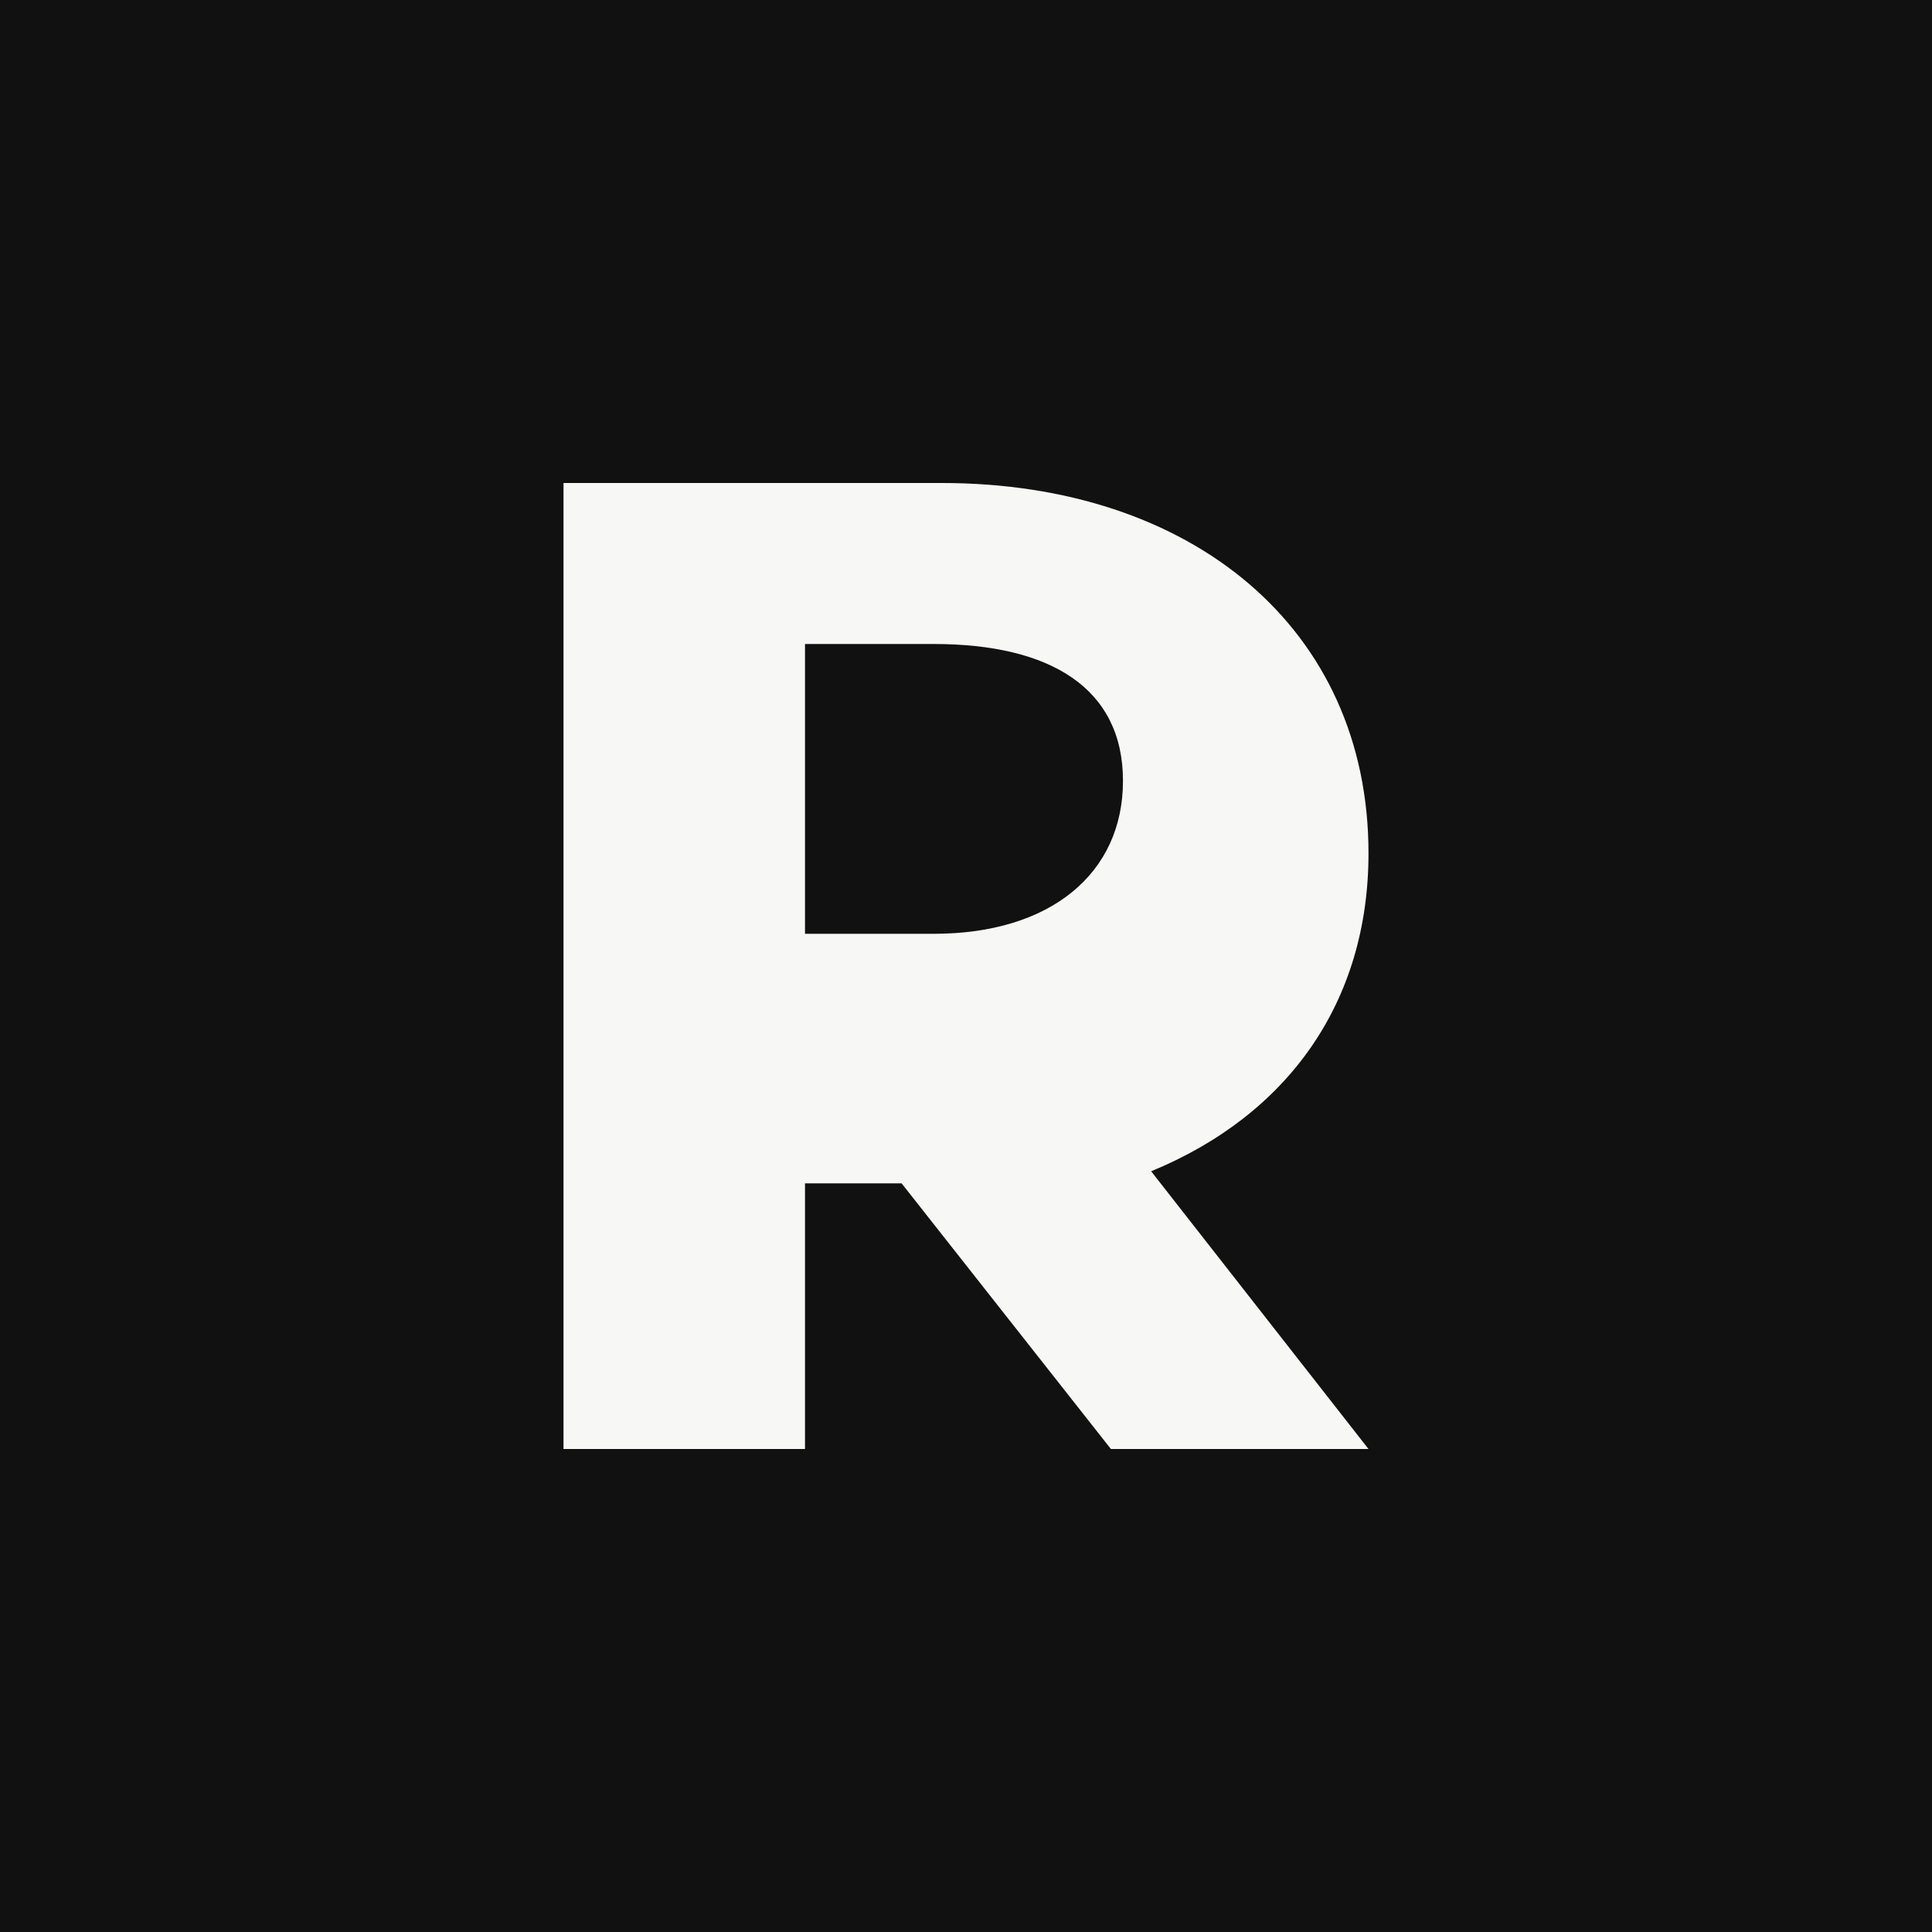
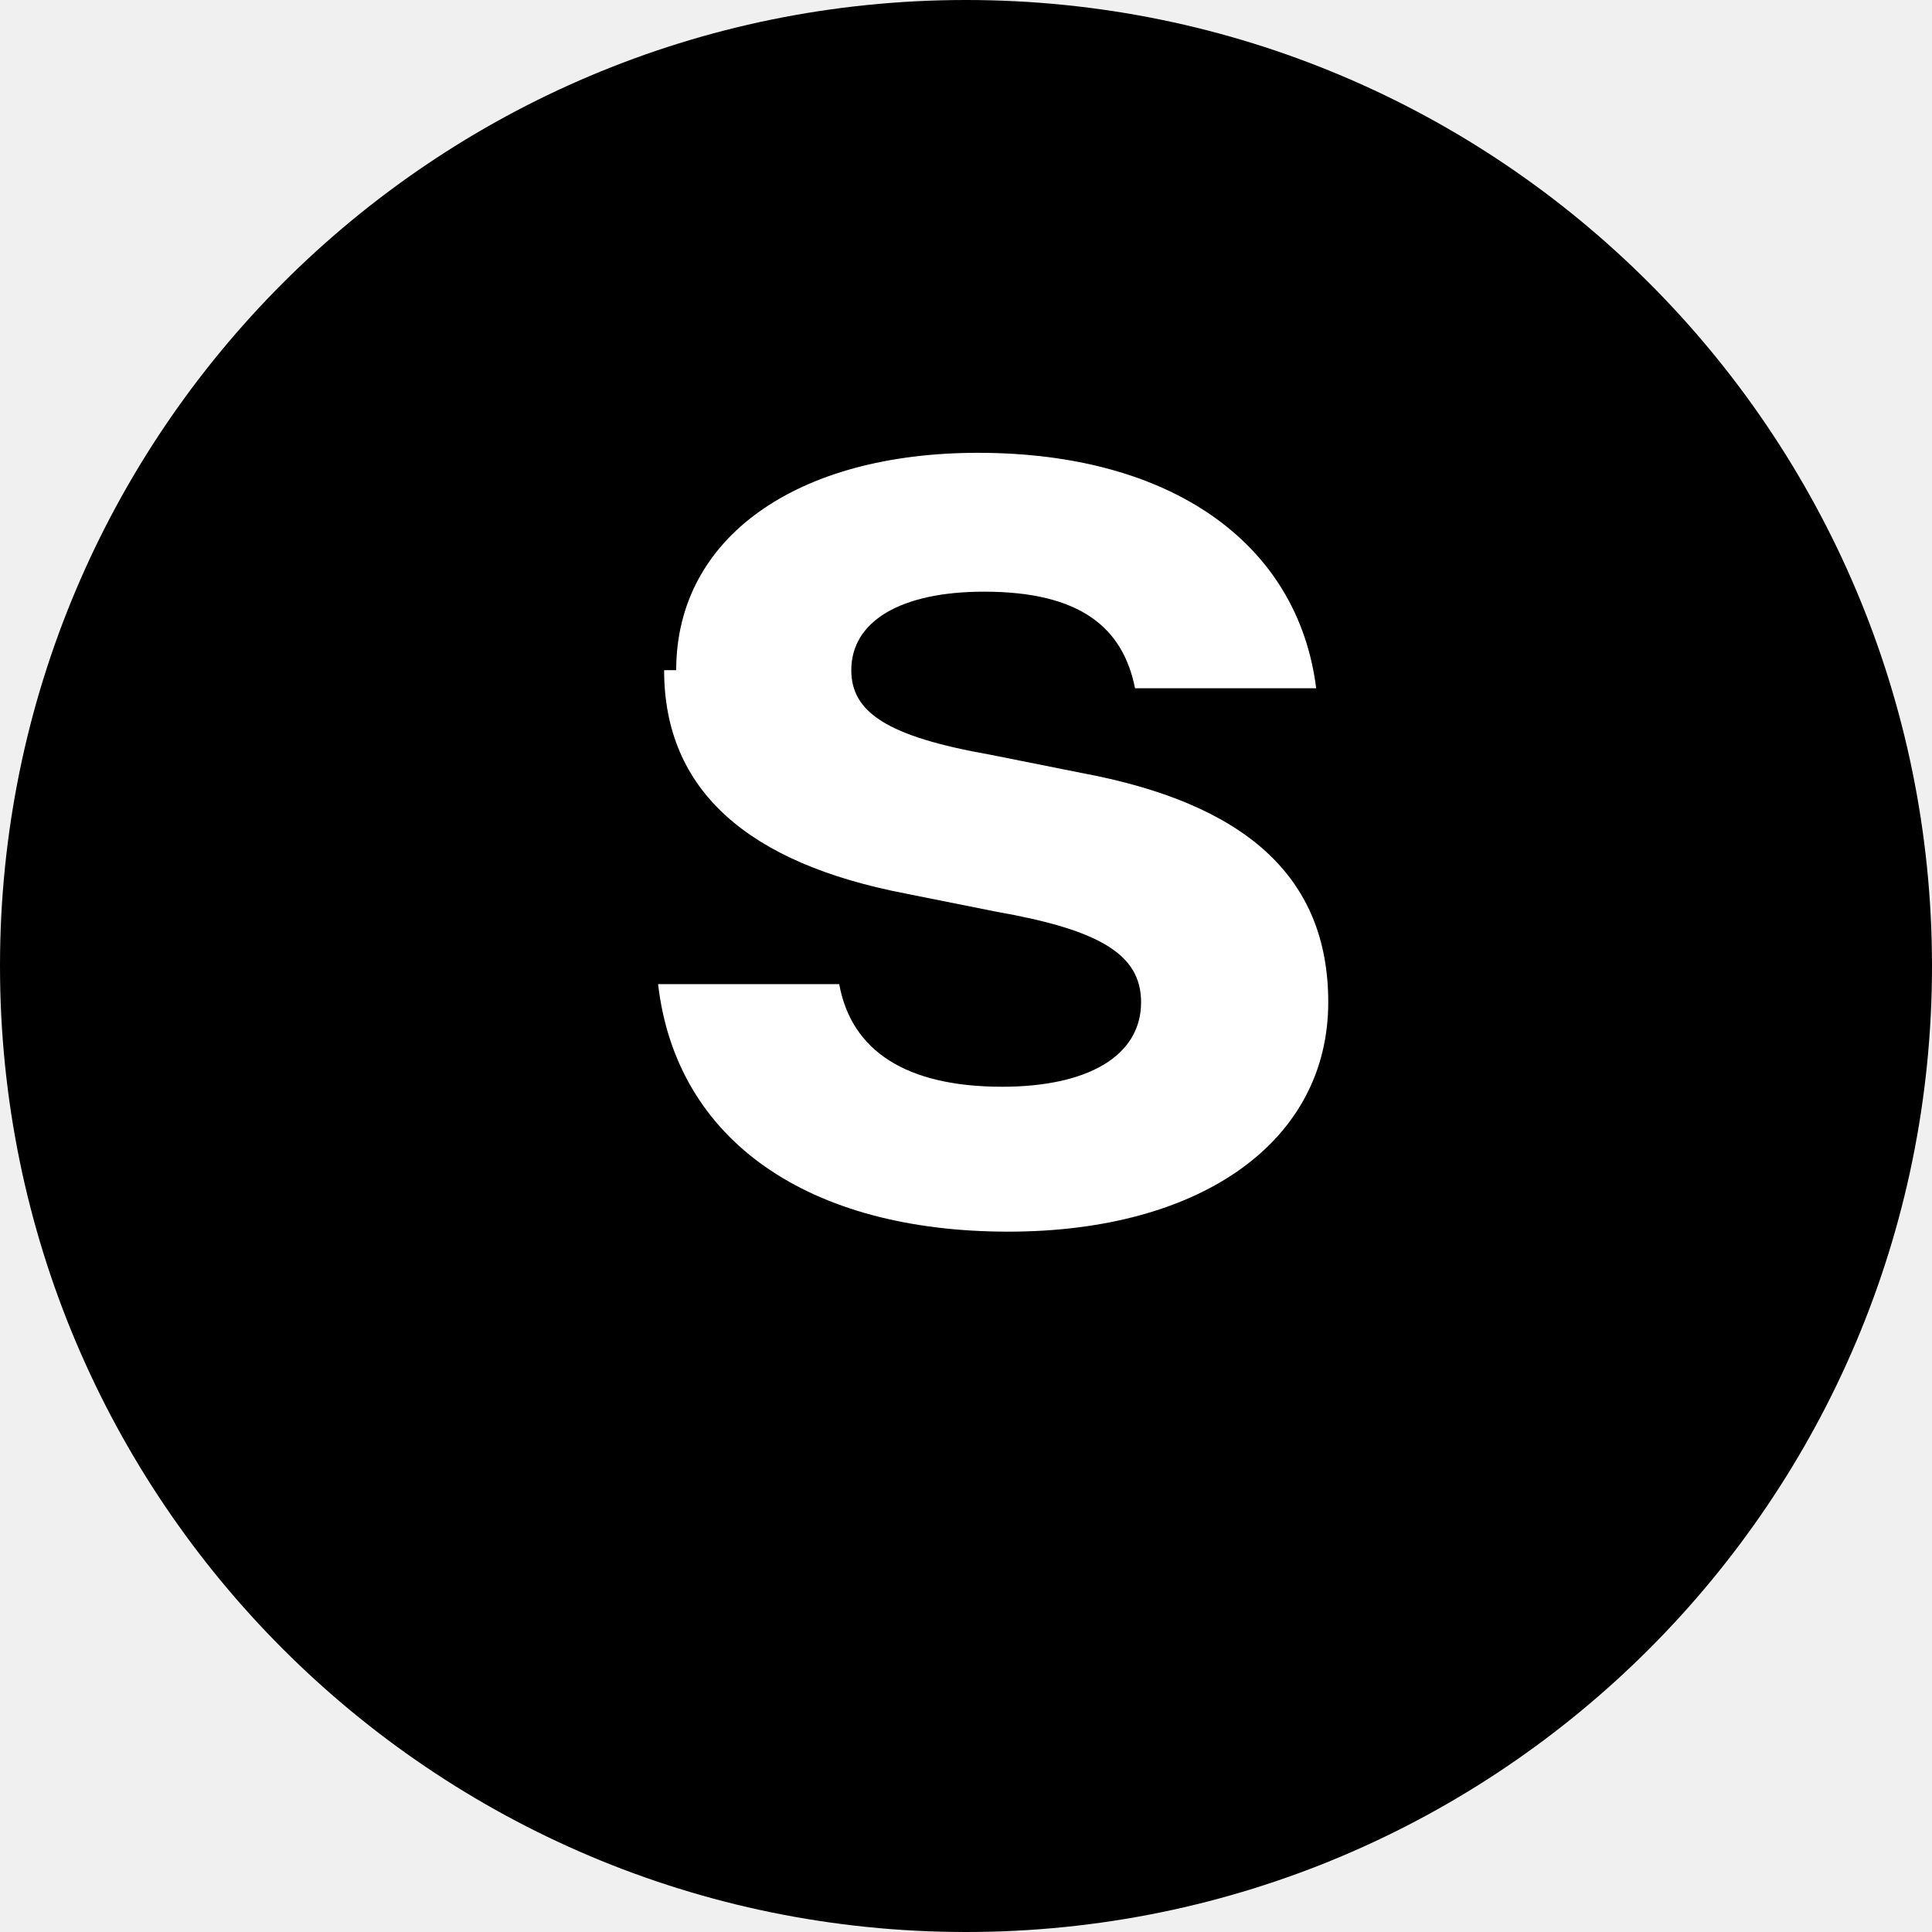
- <svg xmlns="http://www.w3.org/2000/svg" viewBox="0 0 48 48" fill="none">
-   <rect width="48" height="48" fill="#111111" />
-   <path d="M14 12h9.4c6.2 0 10.6 3.6 10.6 9.2 0 3.7-2 6.5-5.4 7.9L34 36h-6.4l-5.2-6.6H20V36h-6V12zm6 11.2h3.2c2.9 0 4.7-1.5 4.7-3.8S26.1 16 23.2 16H20v7.2z" fill="#F7F7F5" />
+ <svg xmlns="http://www.w3.org/2000/svg" viewBox="0 0 32 32">
+   <circle cx="16" cy="16" r="16" fill="#000000" />
+   <path fill="#ffffff" transform="translate(32 0) scale(-1 1)" d="M20.8 11.1c0-2.2-2-3.6-5-3.6-3.2 0-5.3 1.5-5.6 3.9h3c.2-1 .9-1.6 2.5-1.6 1.4 0 2.2.5 2.2 1.3 0 .7-.6 1.1-2.3 1.4l-1.5.3c-2.7.5-4.1 1.7-4.1 3.8 0 2.3 2.1 3.8 5.3 3.8 3.3 0 5.5-1.5 5.8-4.1h-3c-.2 1.1-1.1 1.7-2.7 1.7-1.4 0-2.3-.5-2.3-1.4 0-.8.7-1.2 2.4-1.5l1.5-.3c2.6-.5 4-1.7 4-3.7z" />
</svg>
